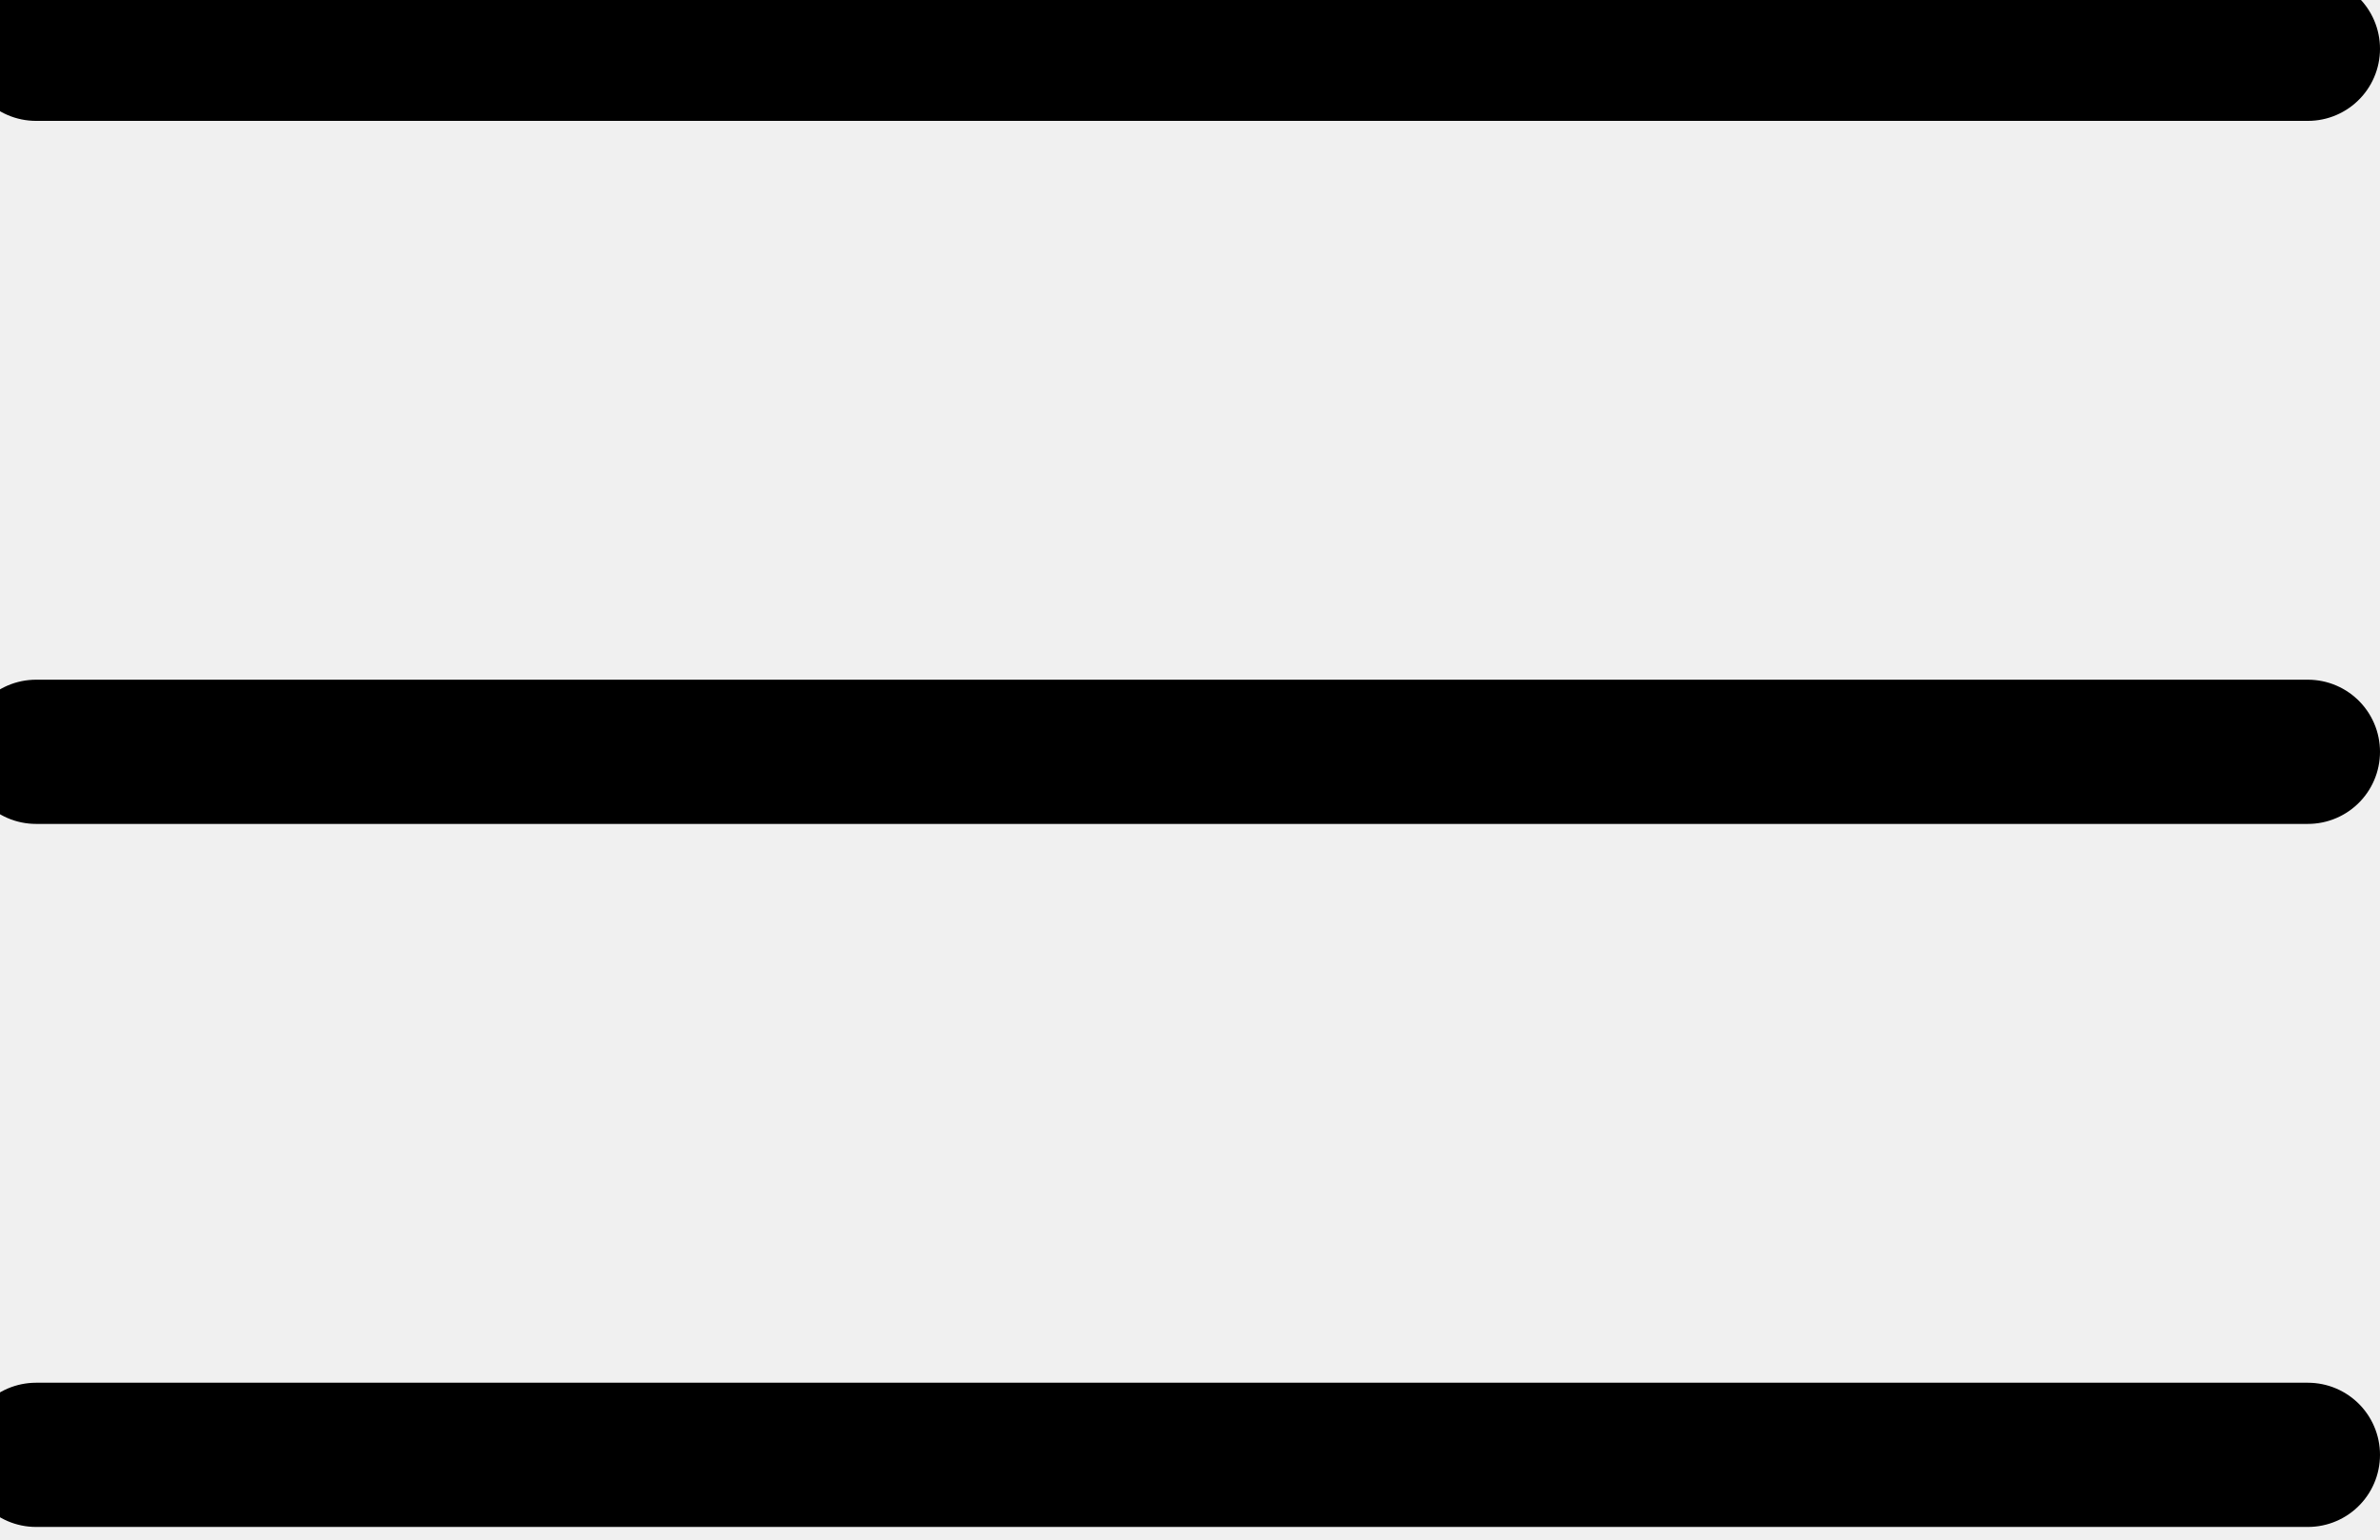
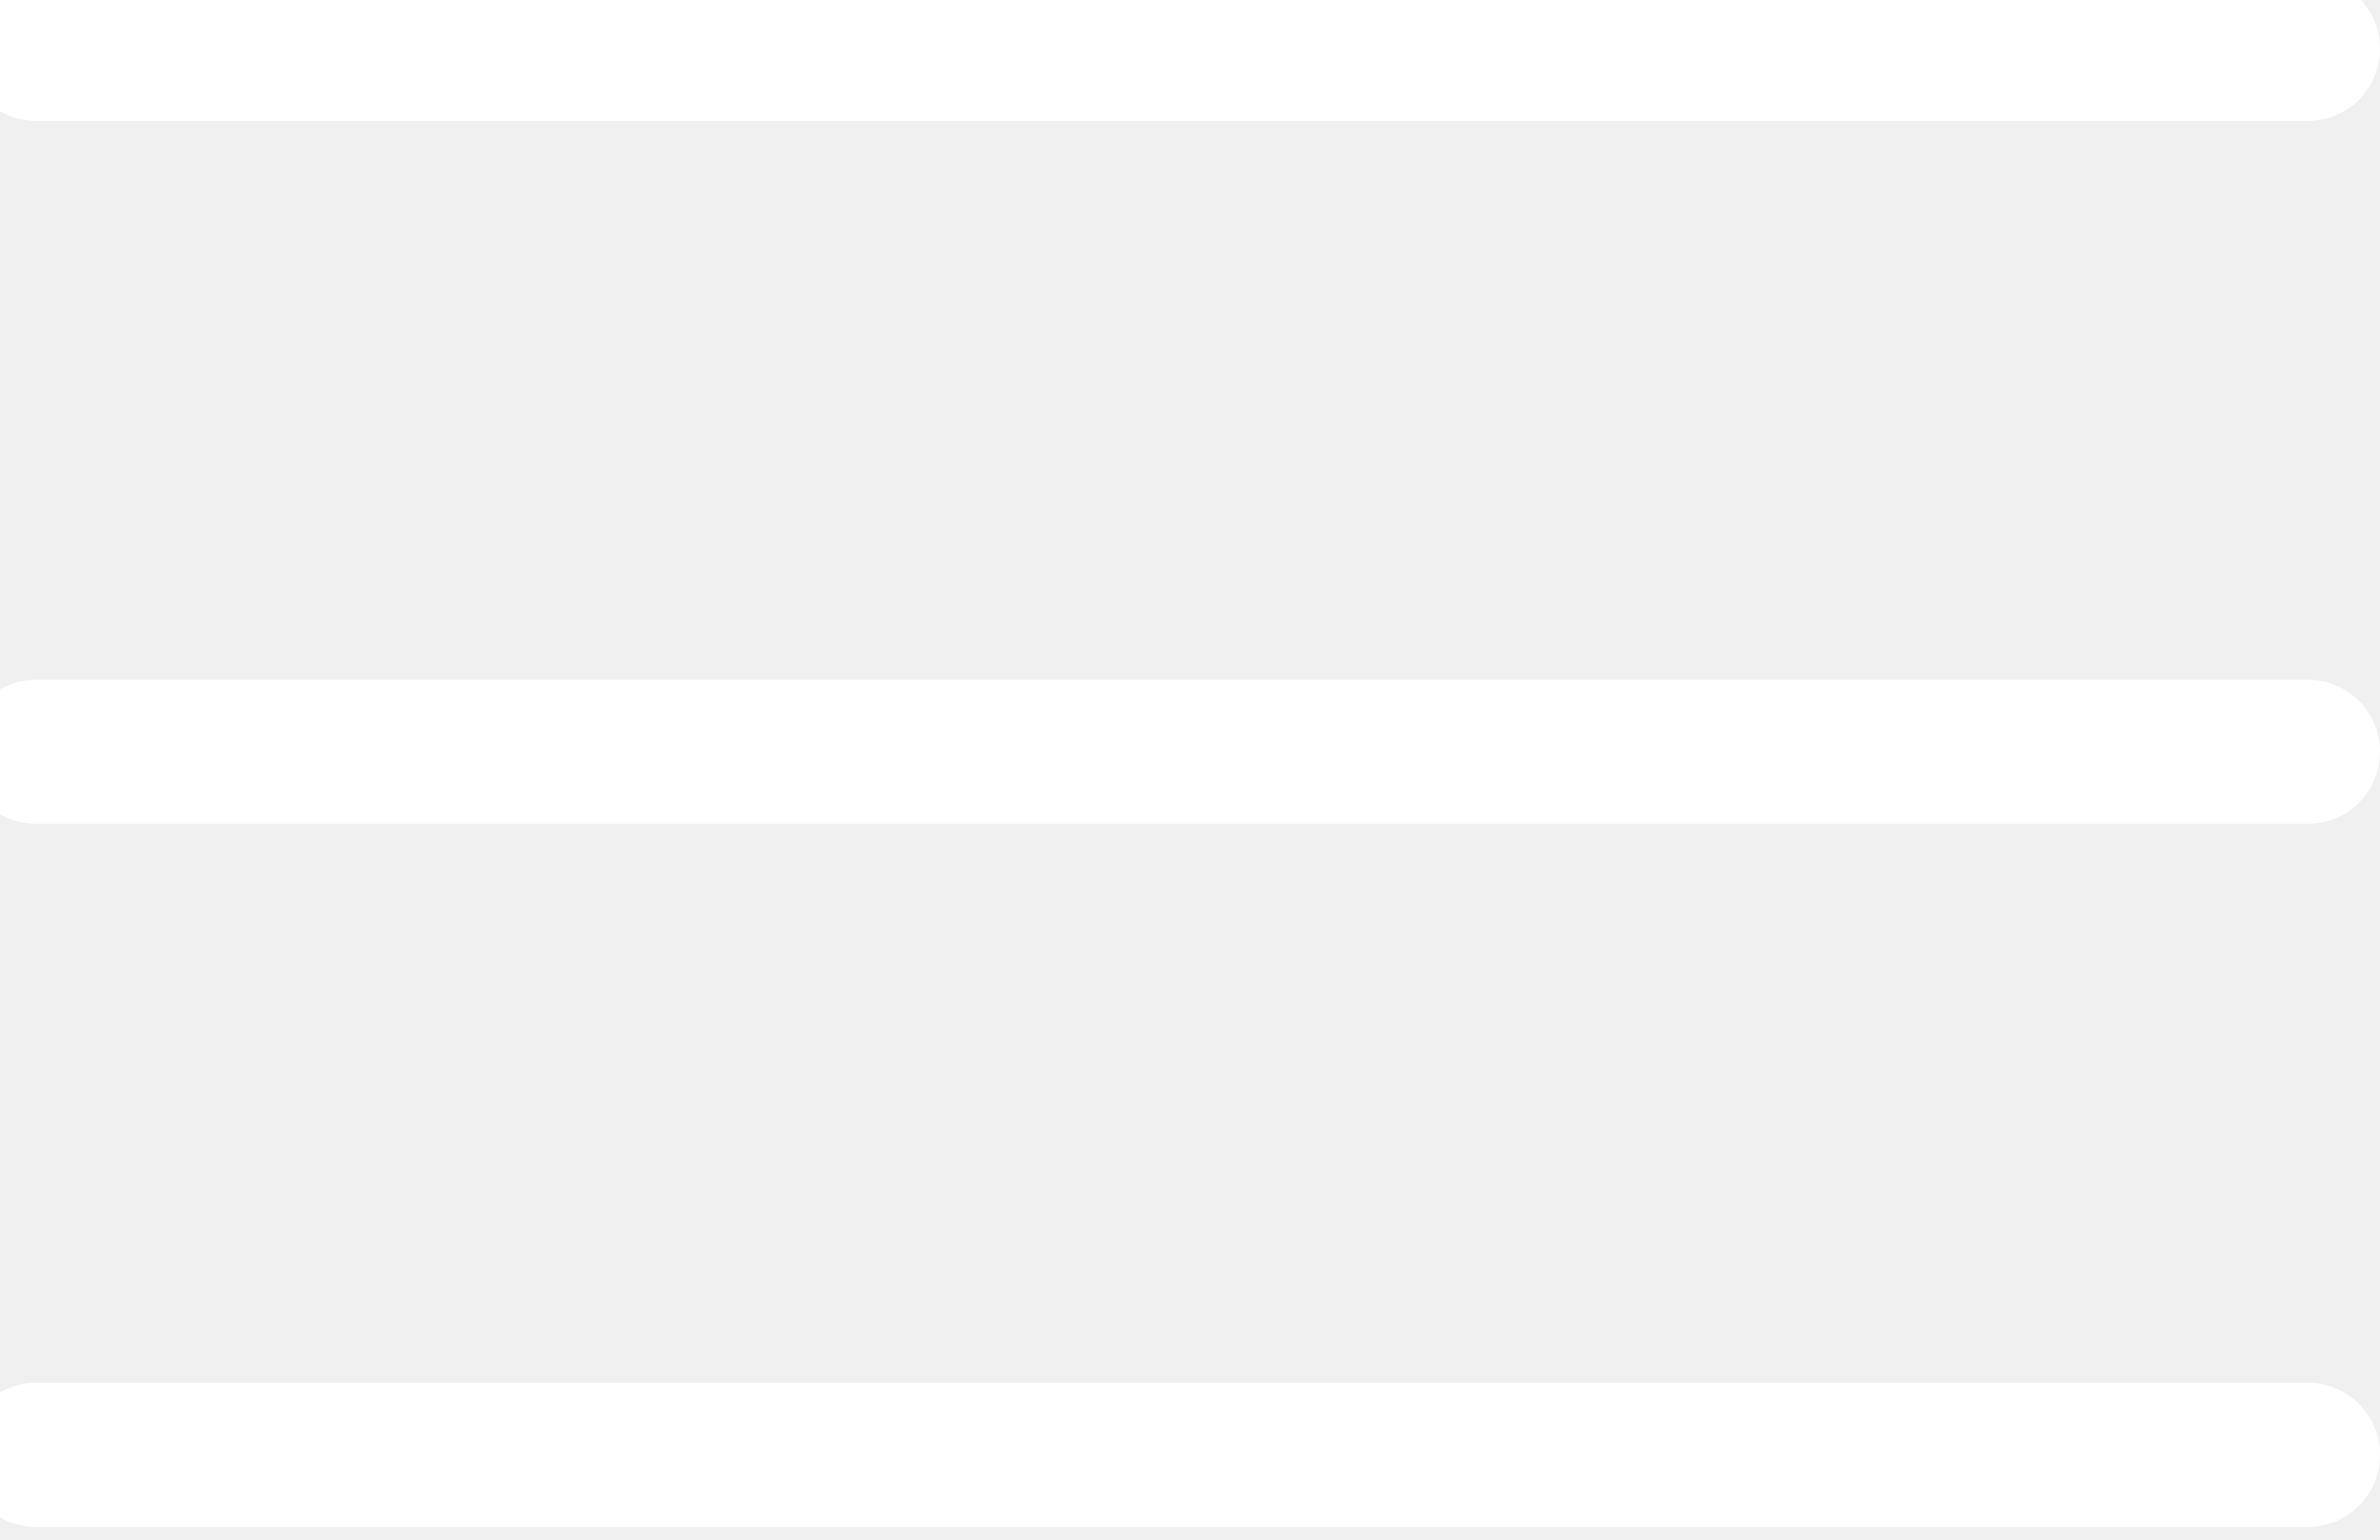
<svg xmlns="http://www.w3.org/2000/svg" width="34" height="22" viewBox="0.5 0.5 33 21" fill="none">
-   <path d="M1 1H32.5M1 10.75H32.5M1 20.5H32.5" stroke="black" stroke-width="2" stroke-miterlimit="10" stroke-linecap="round" />
+   <path d="M1 1H32.5M1 10.75H32.5M1 20.5H32.5" stroke="white" stroke-width="2" stroke-miterlimit="10" stroke-linecap="round" />
</svg>
